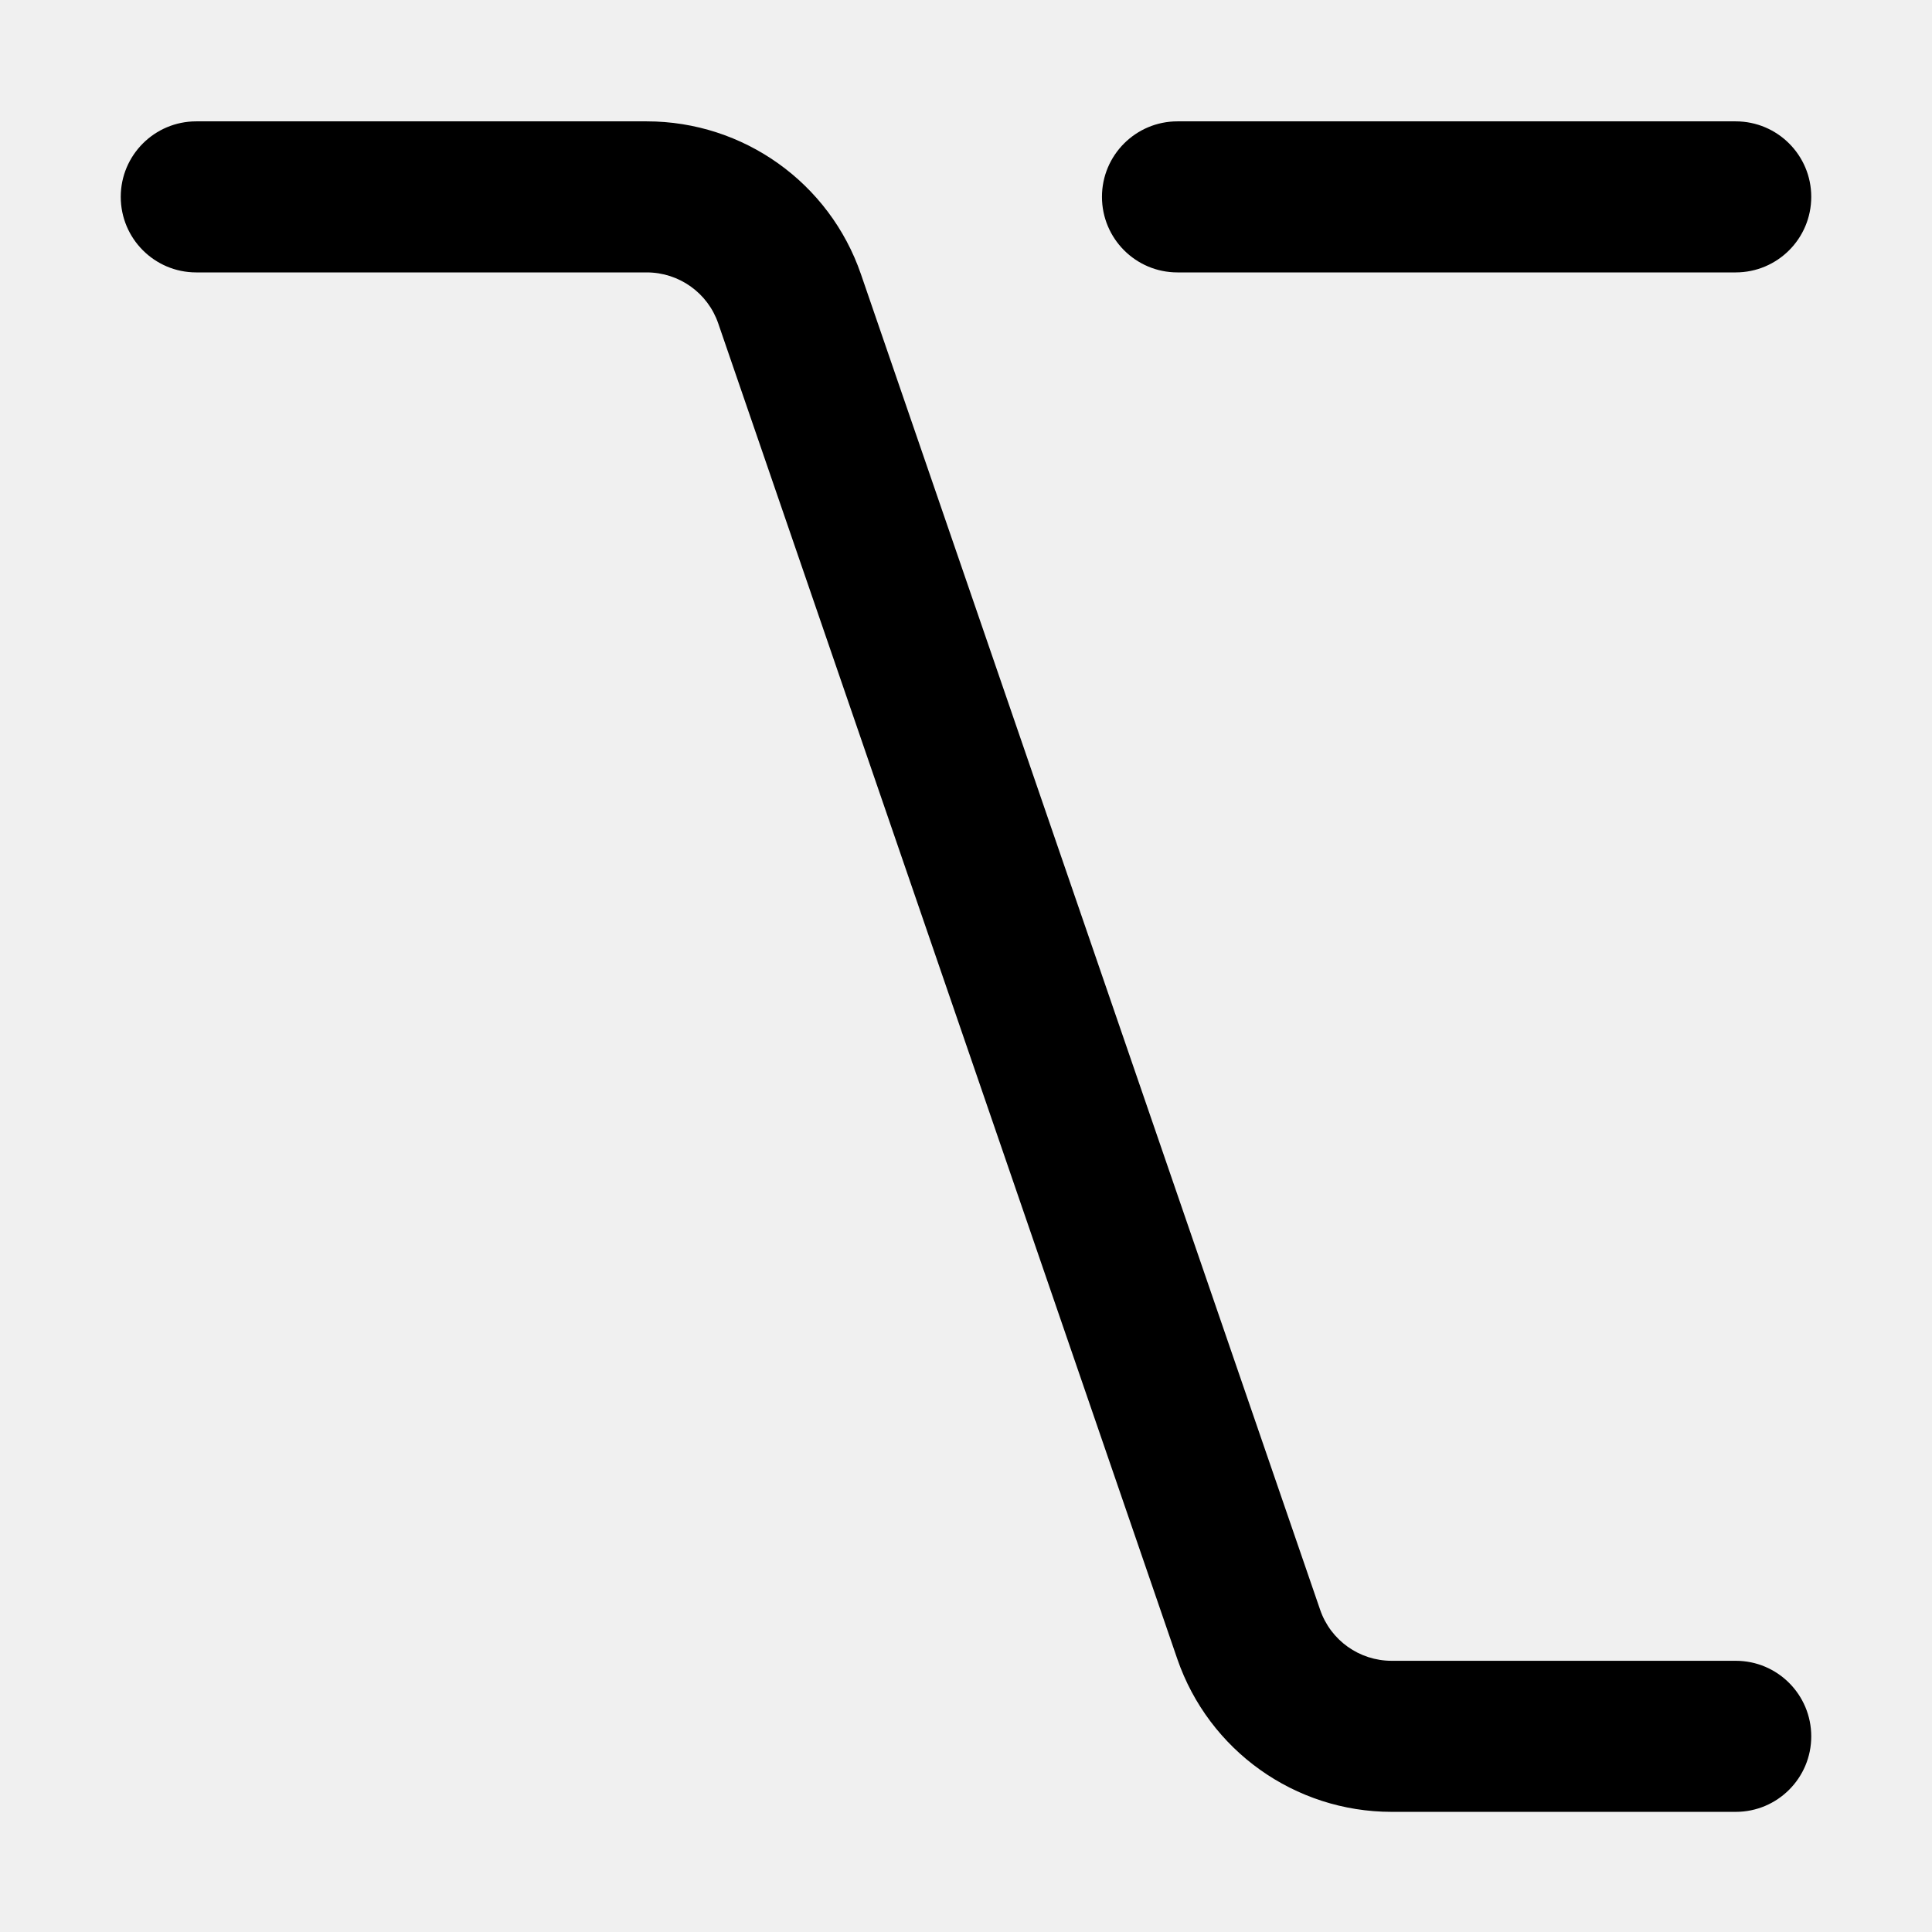
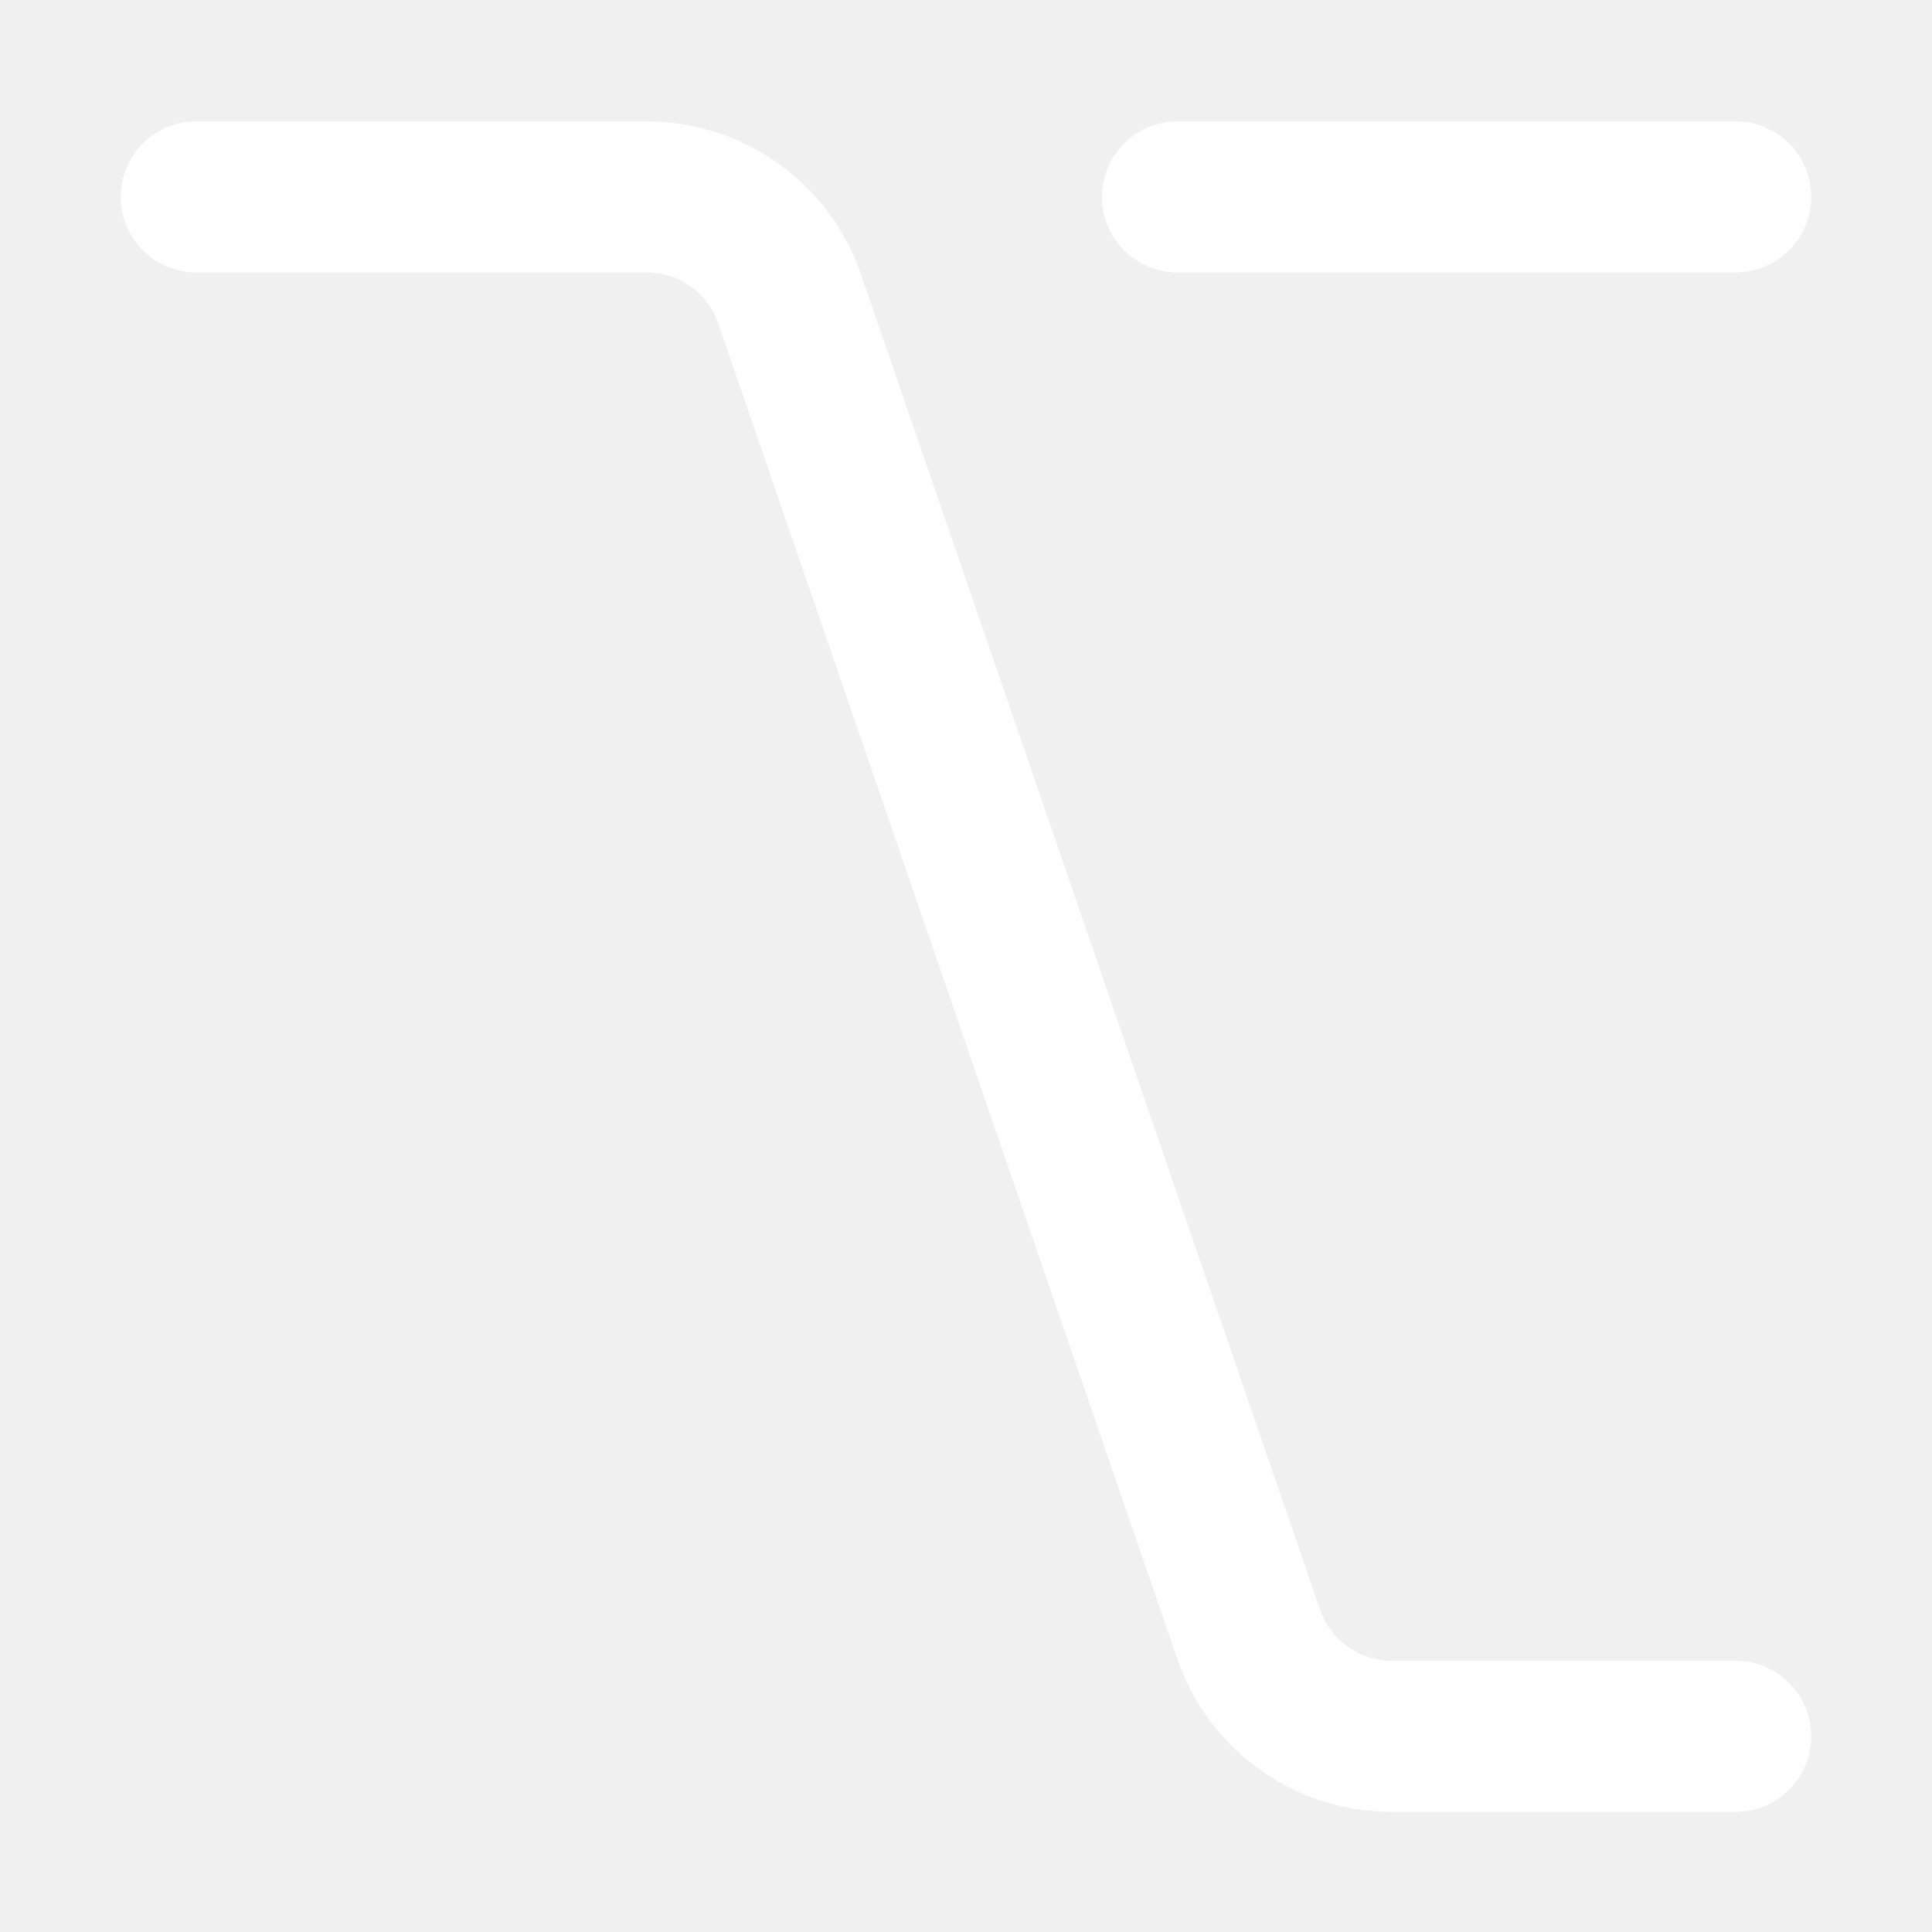
<svg xmlns="http://www.w3.org/2000/svg" width="16" height="16" viewBox="0 0 16 16" fill="none">
-   <path fill-rule="evenodd" clip-rule="evenodd" d="M5.356 1.005H1.625C1.28 1.005 1 1.285 1 1.63C1 1.976 1.28 2.256 1.625 2.256L5.356 2.256C5.623 2.256 5.861 2.425 5.948 2.678L9.75 13.739C10.011 14.496 10.723 15.005 11.525 15.005H14.375C14.72 15.005 15 14.725 15 14.38C15 14.034 14.72 13.754 14.375 13.754H11.525C11.258 13.754 11.02 13.585 10.933 13.332L7.13 2.271C6.87 1.514 6.157 1.005 5.356 1.005ZM14.374 1.005H9.751C9.406 1.005 9.126 1.285 9.126 1.63C9.126 1.976 9.406 2.256 9.751 2.256L14.374 2.256C14.72 2.256 15 1.976 15 1.63C15 1.285 14.72 1.005 14.374 1.005Z" fill="black" />
+   <path fill-rule="evenodd" clip-rule="evenodd" d="M5.356 1.005H1.625C1.28 1.005 1 1.285 1 1.63C1 1.976 1.28 2.256 1.625 2.256L5.356 2.256C5.623 2.256 5.861 2.425 5.948 2.678L9.75 13.739C10.011 14.496 10.723 15.005 11.525 15.005H14.375C14.72 15.005 15 14.725 15 14.38C15 14.034 14.72 13.754 14.375 13.754H11.525C11.258 13.754 11.02 13.585 10.933 13.332L7.13 2.271C6.87 1.514 6.157 1.005 5.356 1.005ZM14.374 1.005H9.751C9.406 1.005 9.126 1.285 9.126 1.63C9.126 1.976 9.406 2.256 9.751 2.256L14.374 2.256C14.72 2.256 15 1.976 15 1.63C15 1.285 14.72 1.005 14.374 1.005Z" fill="white" />
</svg>
